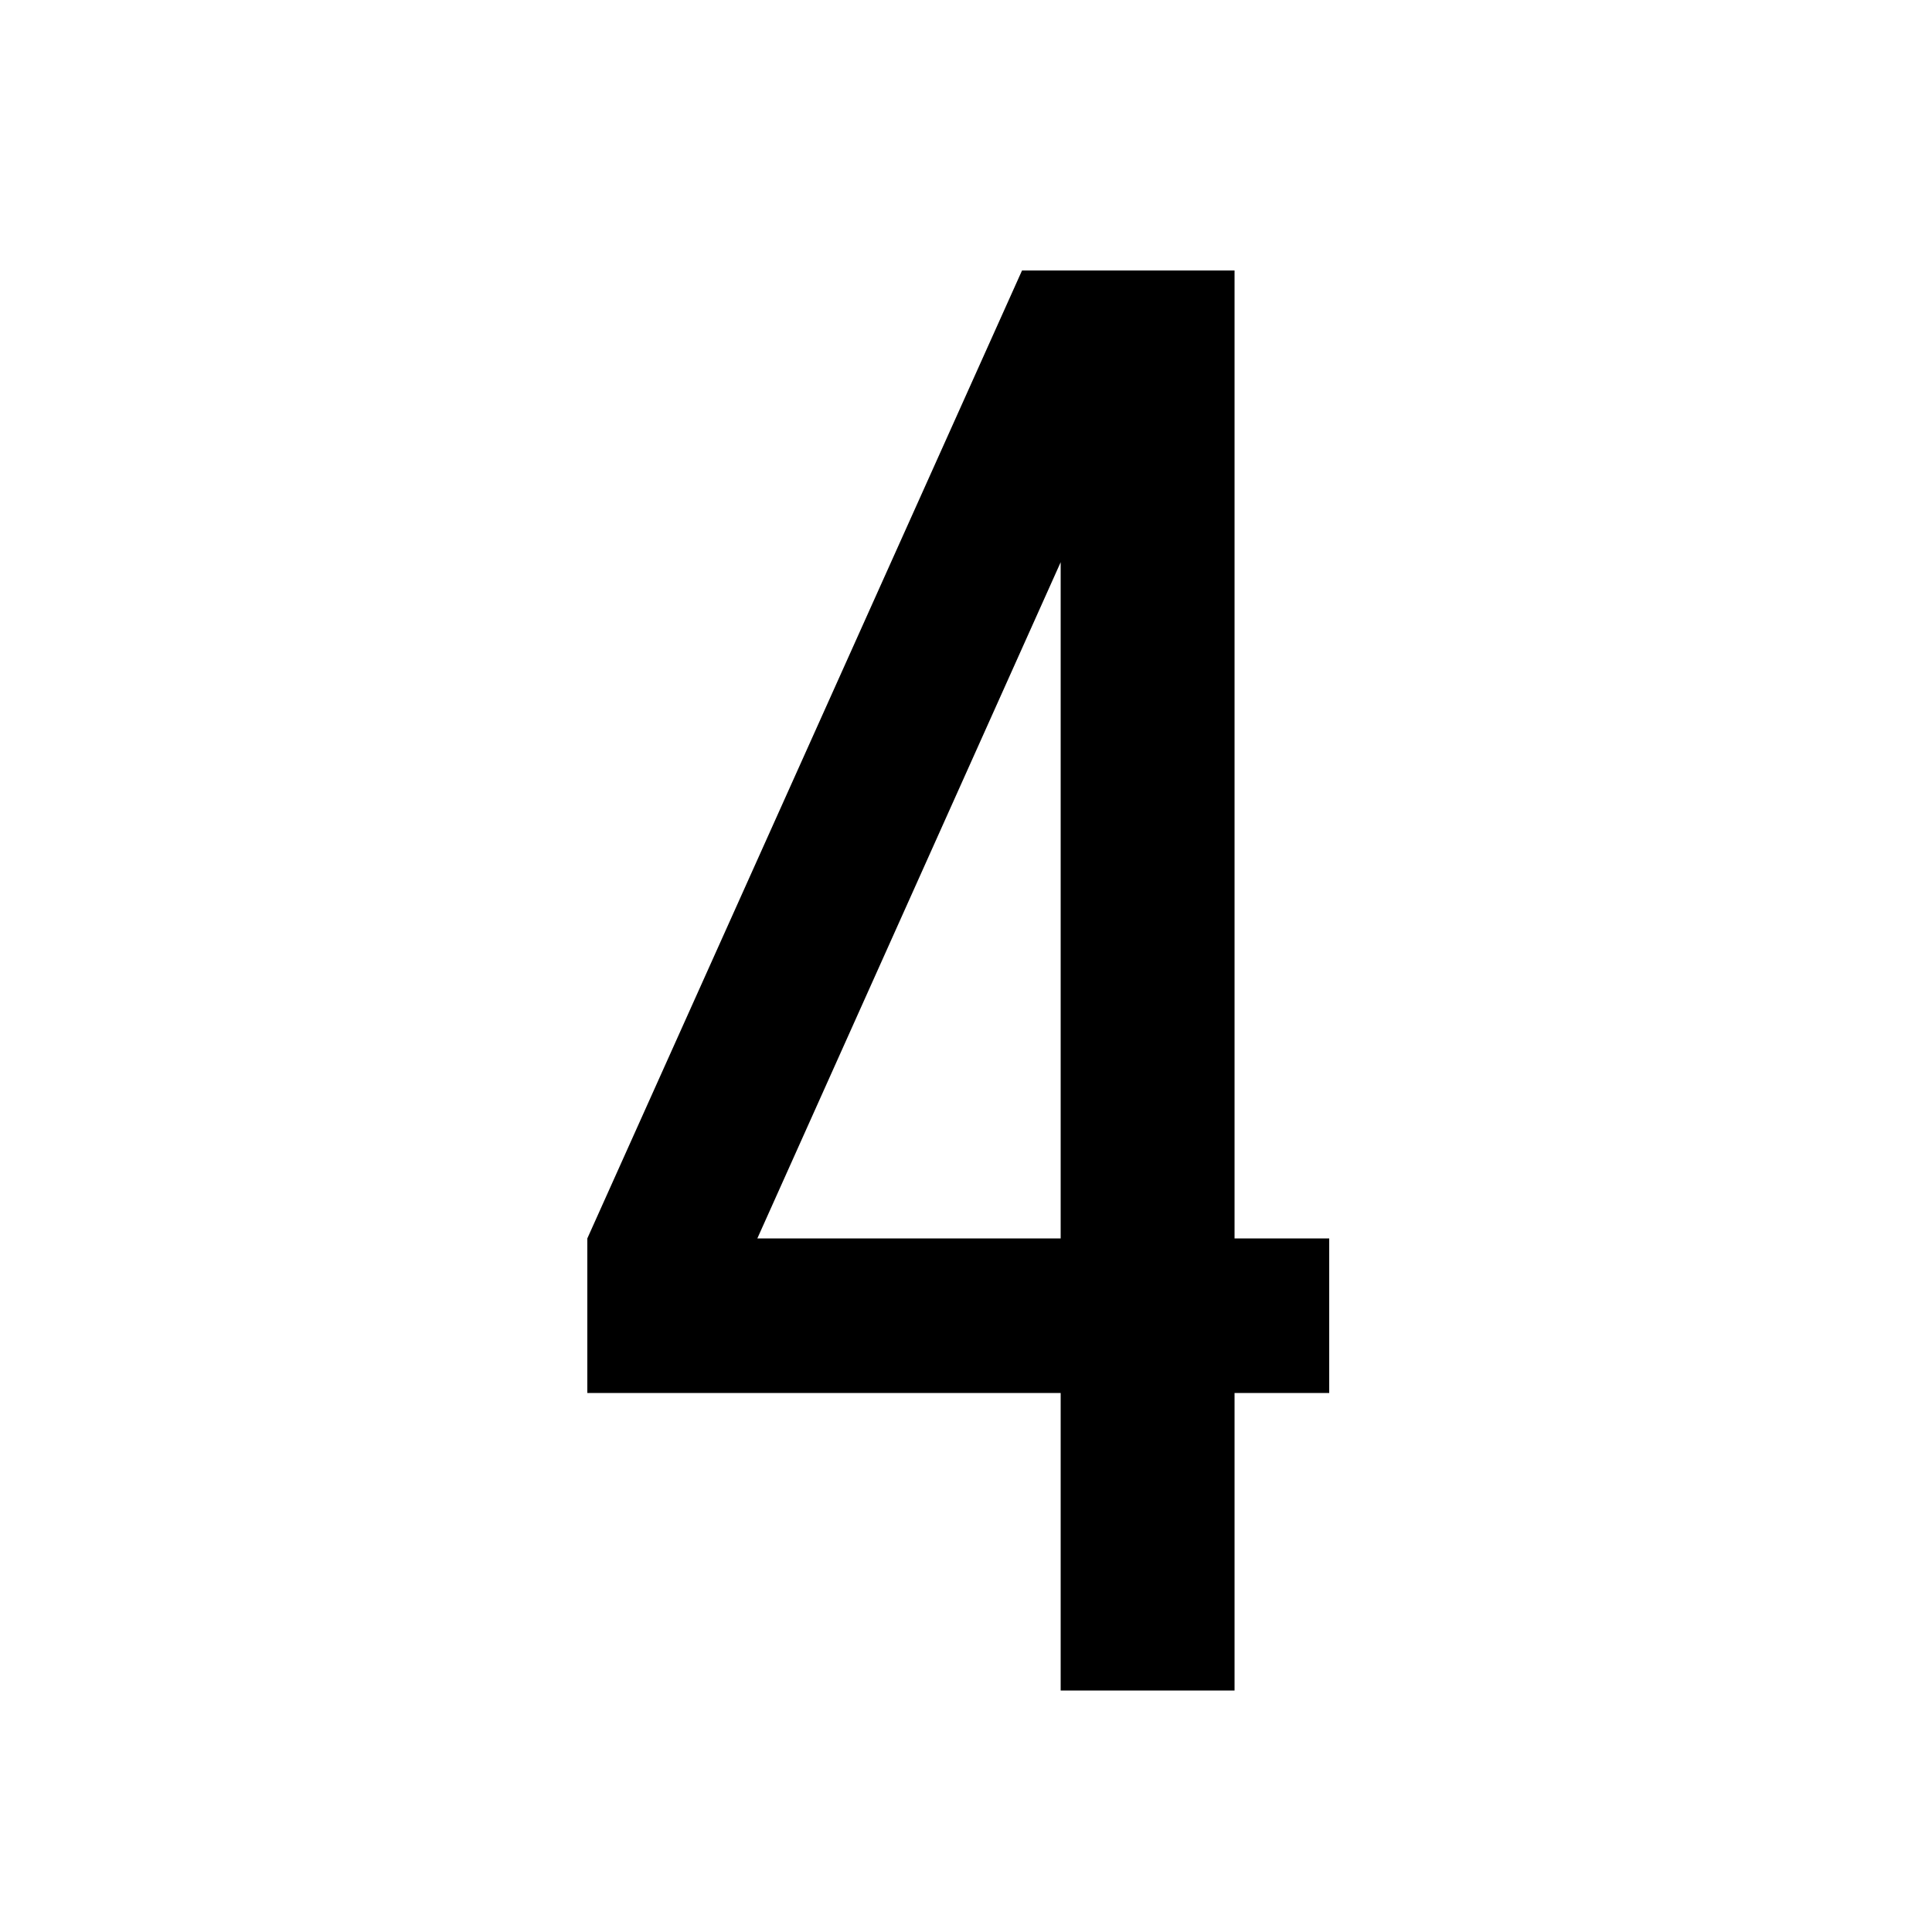
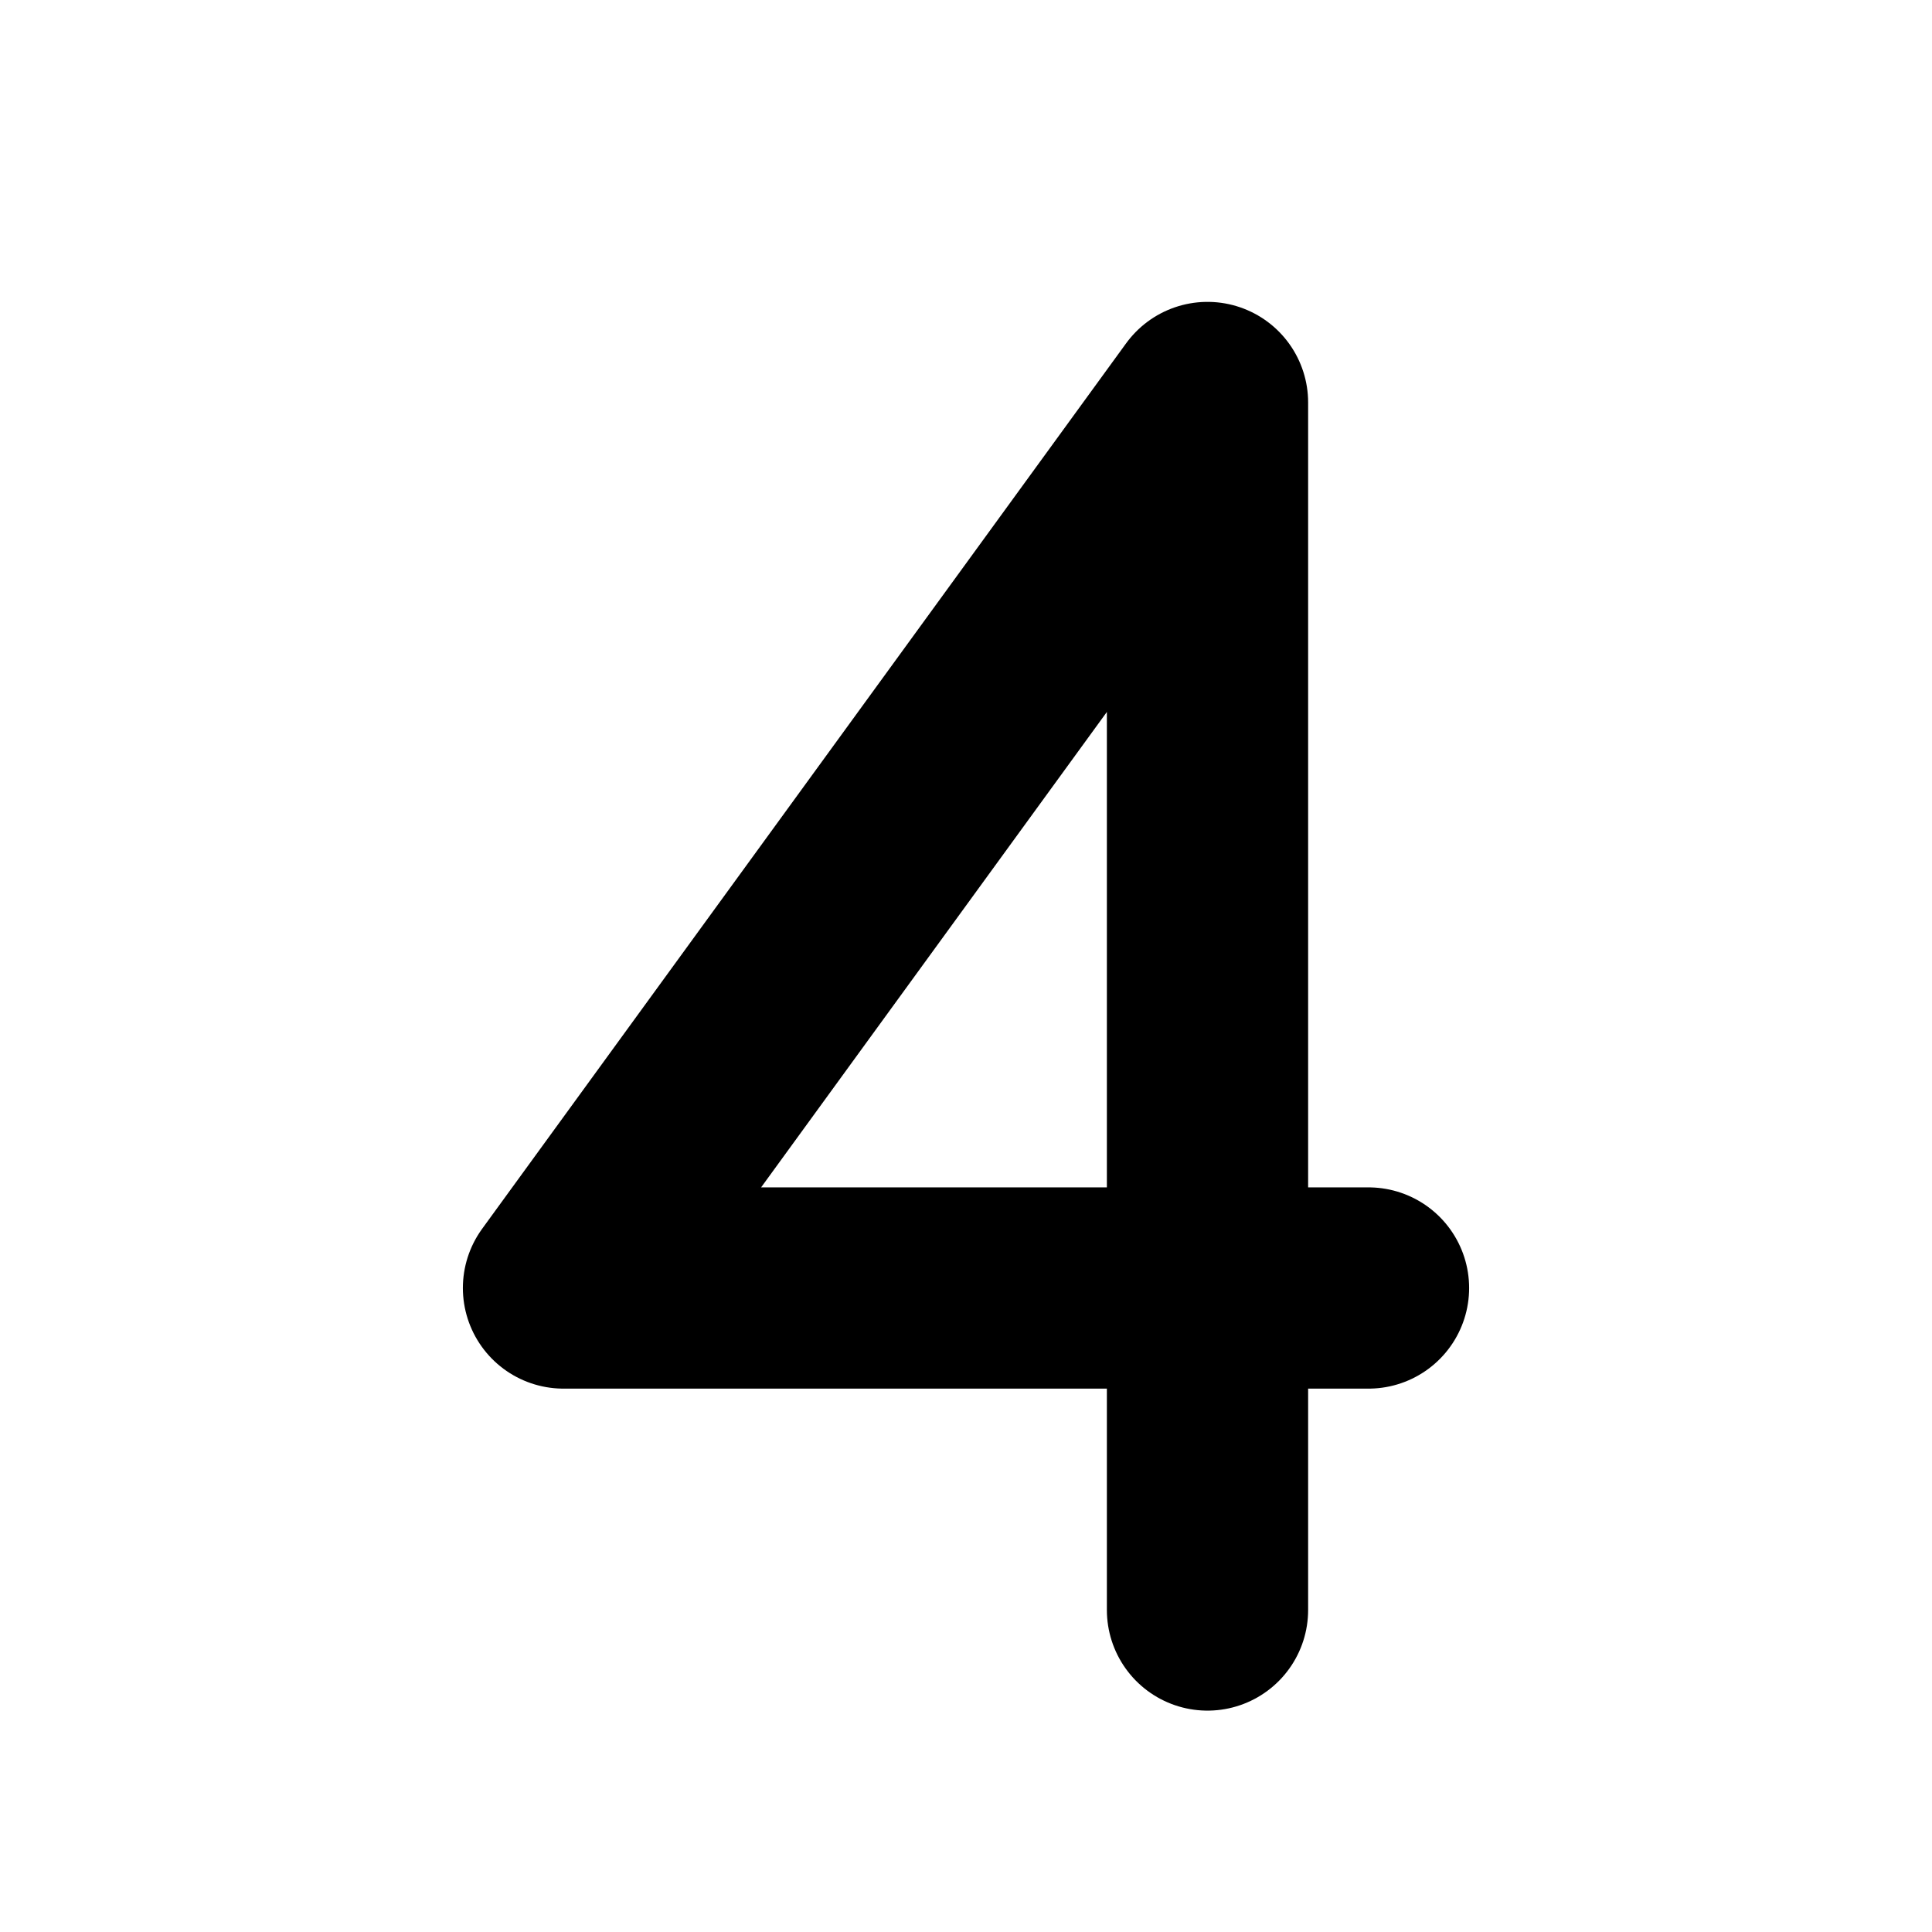
- <svg xmlns="http://www.w3.org/2000/svg" width="24" height="24" viewBox="0 0 24 24" fill="none">
-   <path d="M13.176 21V17.304H7.296V15.384L12.696 3.36H15.336V15.384H16.512V17.304H15.336V21H13.176ZM13.176 15.384V6.984L9.408 15.384H13.176Z" fill="black" />
+ <svg xmlns="http://www.w3.org/2000/svg" width="24" height="24" viewBox="0 0 24 24" fill="none" stroke="currentColor" stroke-width="2.5" stroke-linecap="round" stroke-linejoin="round">
+   <path d="M15 20v-15l-8 11h10" />
</svg>
